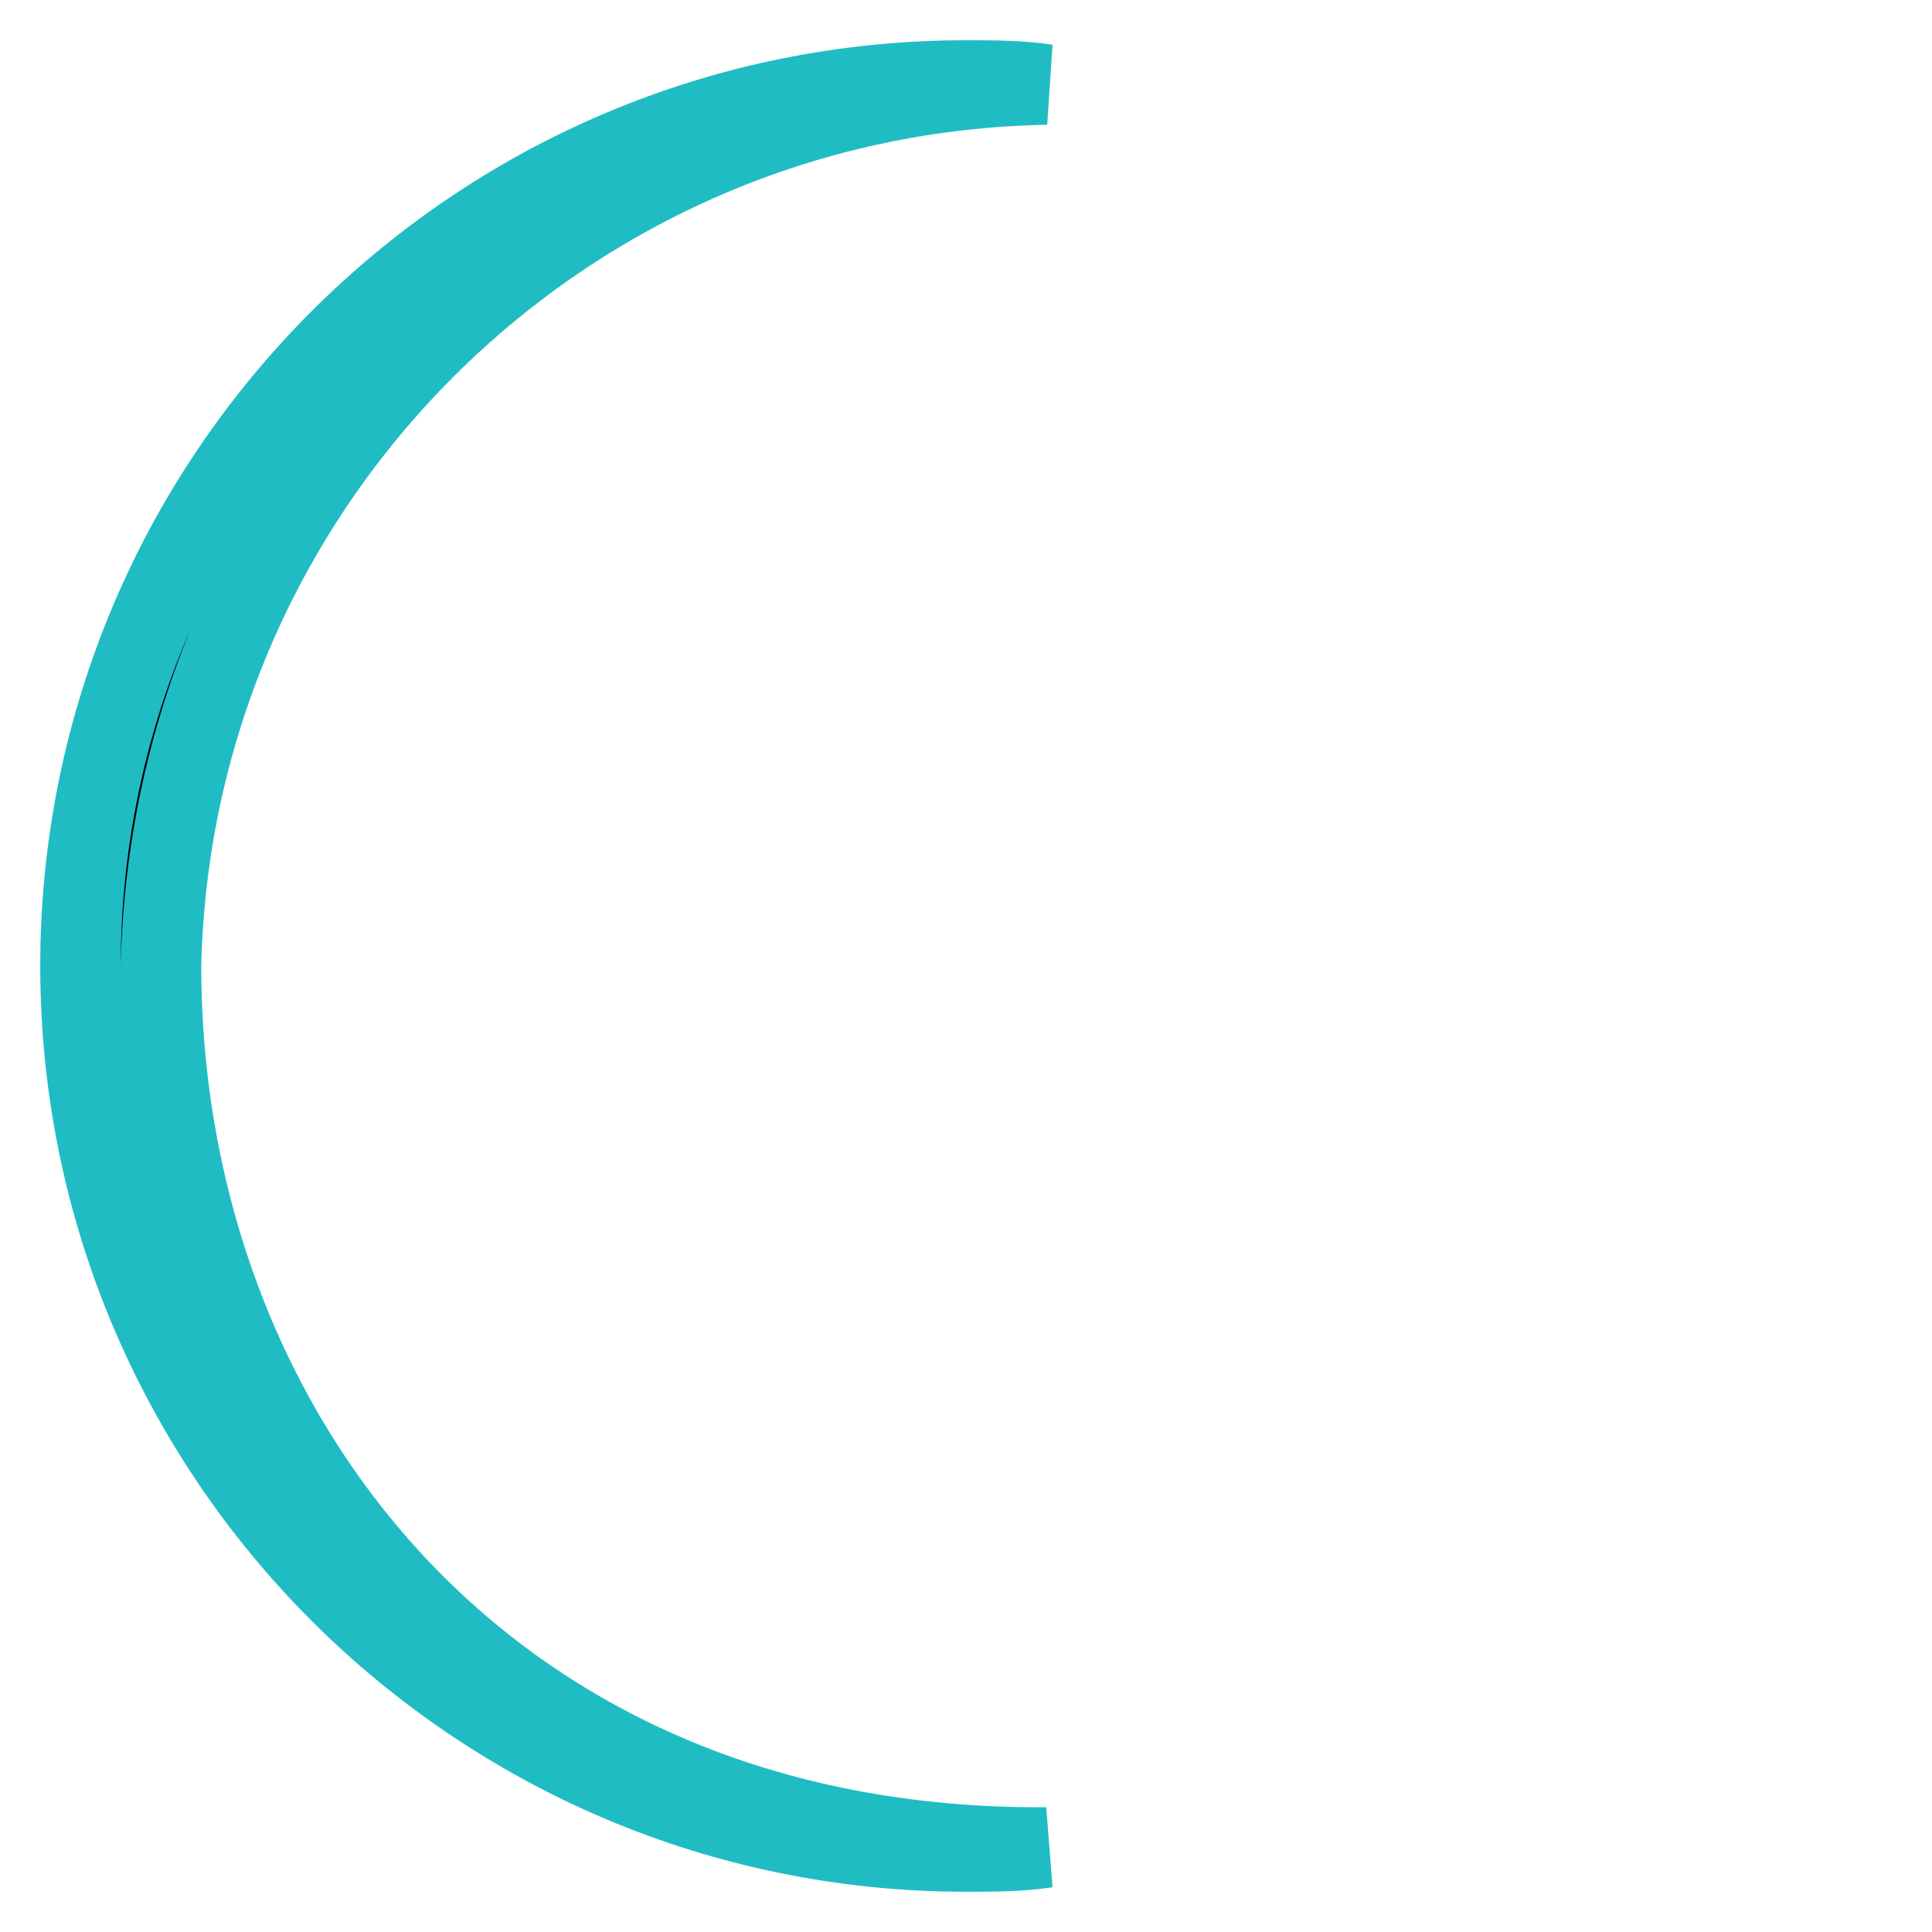
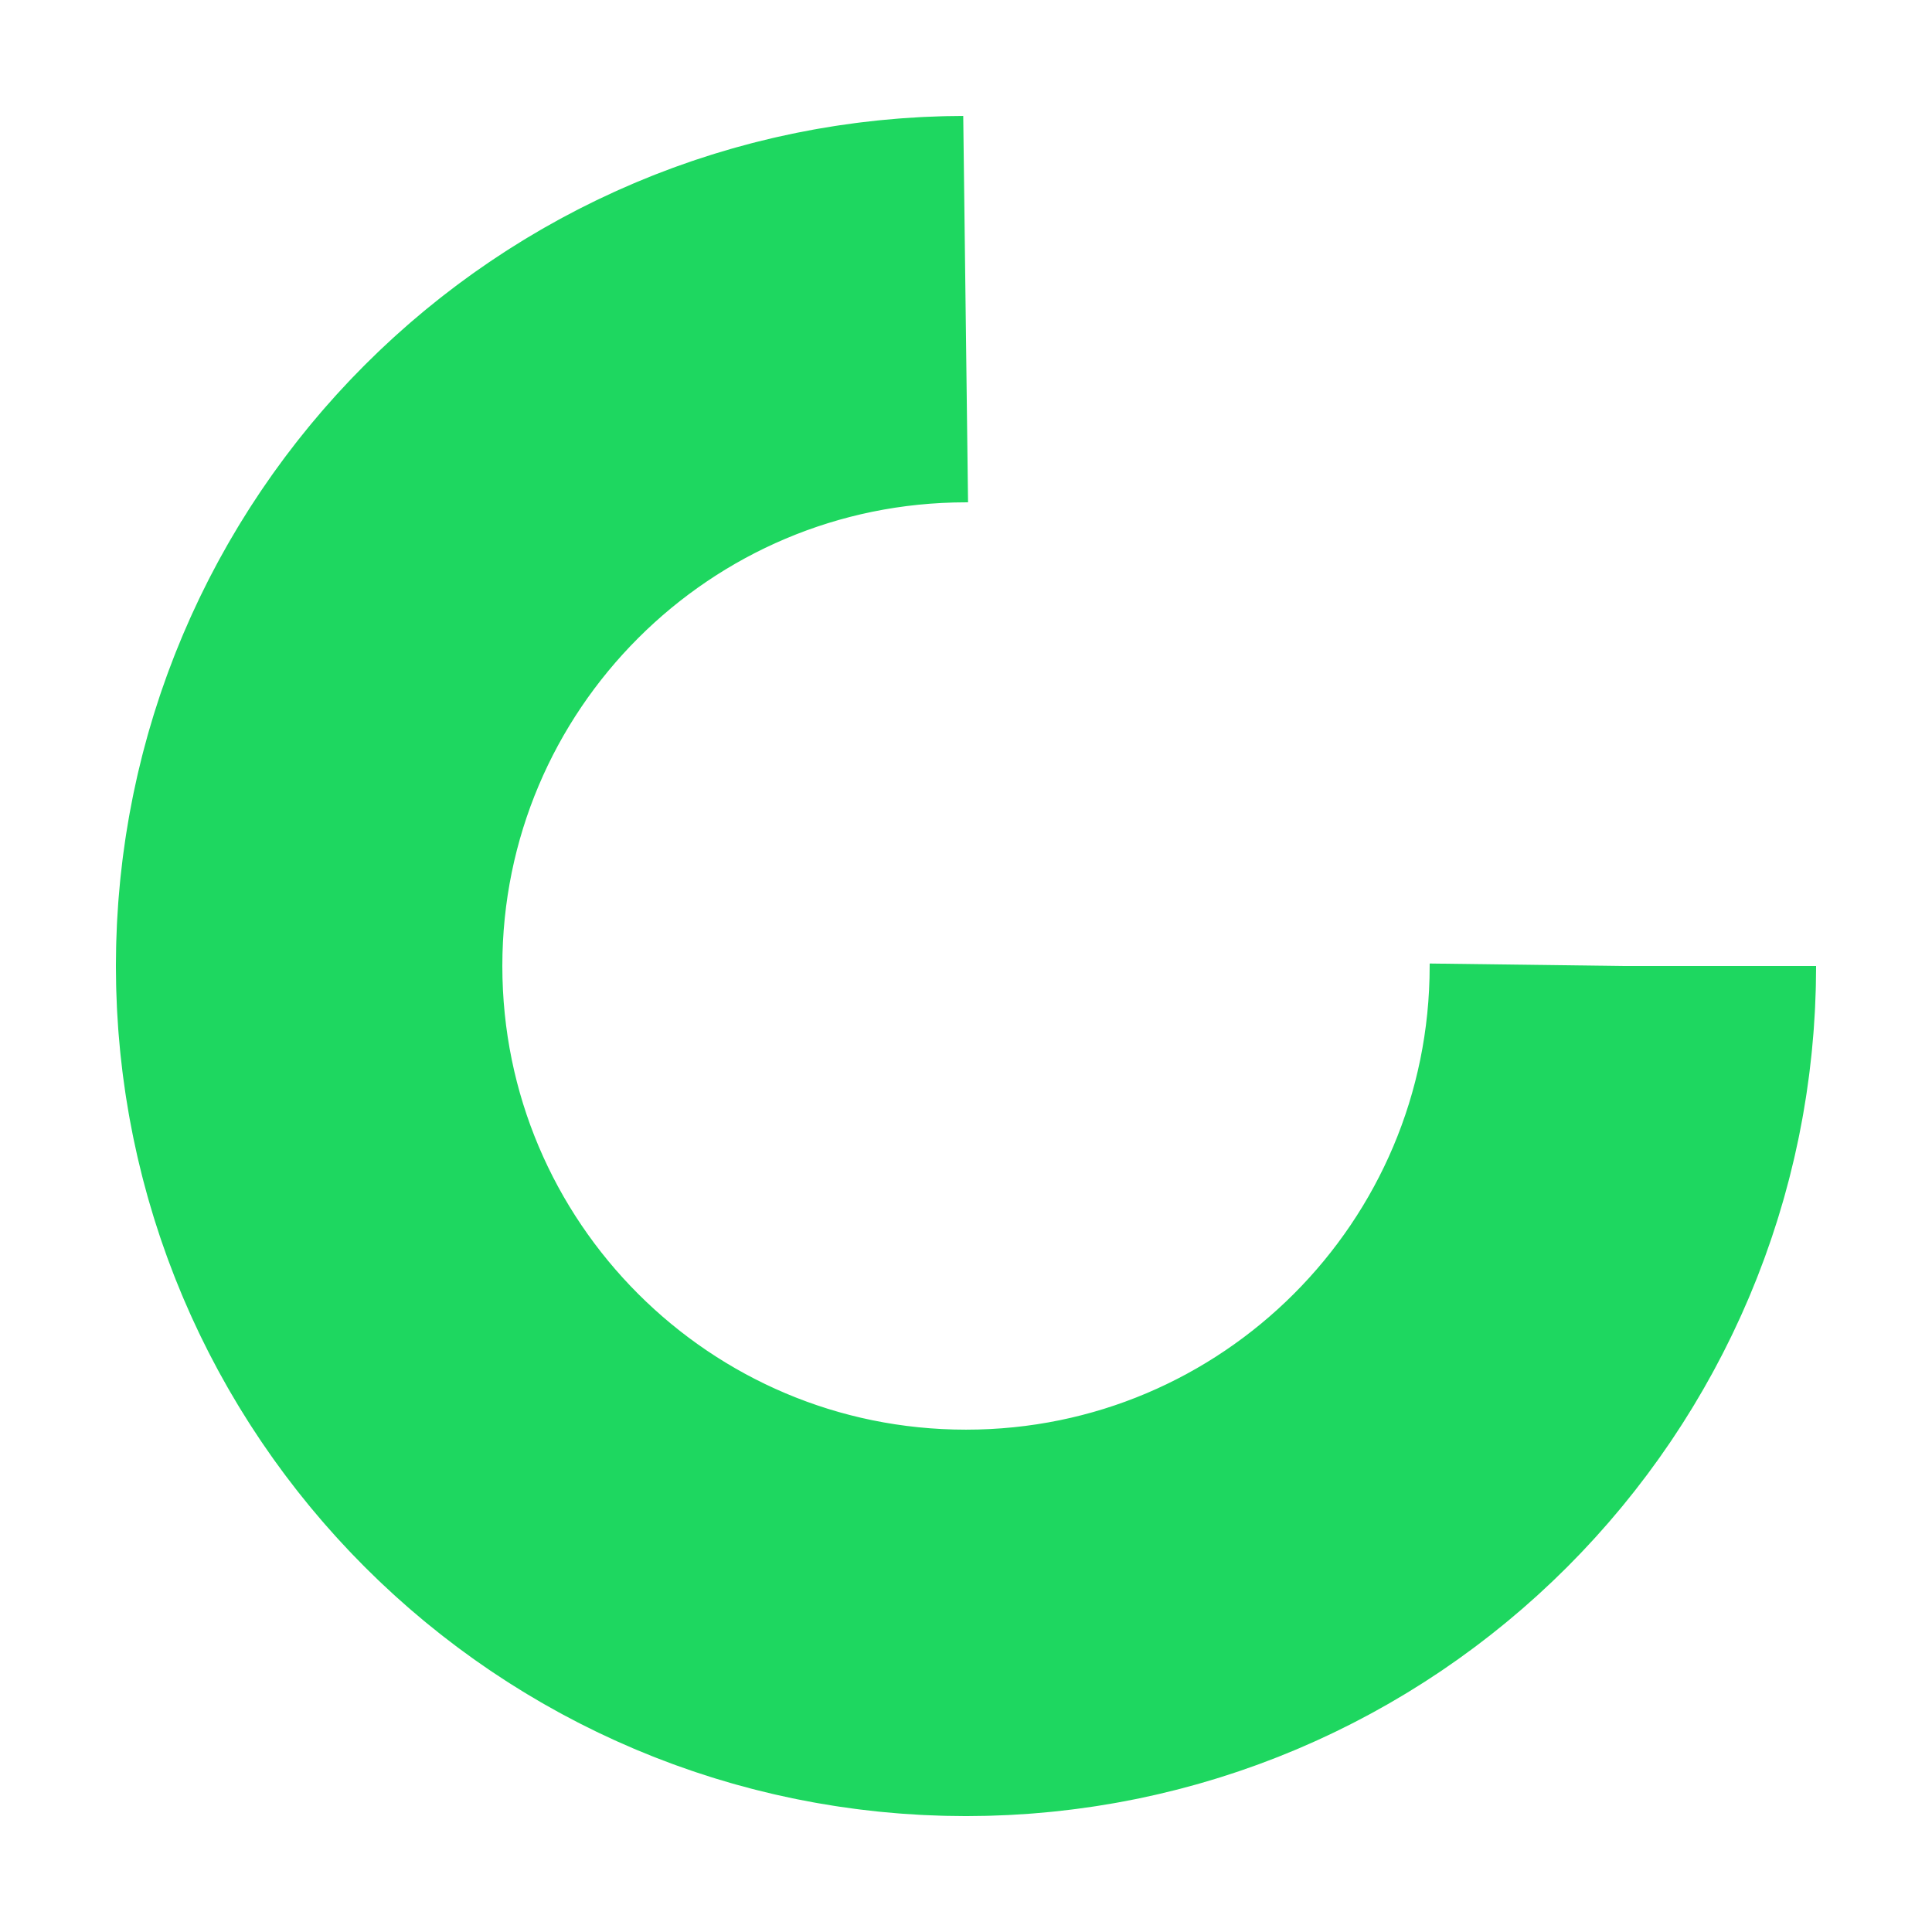
- <svg xmlns="http://www.w3.org/2000/svg" width="36" height="36" viewBox="0 0 24 24">
-   <style>
-     .spinner_7mtw {
-       transform-origin: center;
-       animation: spinner_jgYN 0.6s linear infinite;
-       stroke: #20bcc4;
-     }
-     @keyframes spinner_jgYN {
-       100% {
-         transform: rotate(360deg);
-       }
-     }
-   </style>
-   <path class="spinner_7mtw" d="M2,12A11.2,11.2,0,0,1,13,1.05C12.67,1,12.34,1,12,1a11,11,0,0,0,0,22c.34,0,.67,0,1-.05C6,23,2,17.74,2,12Z" />
+ <svg xmlns="http://www.w3.org/2000/svg" style="margin: auto; background: transparent; display: block; shape-rendering: auto;" width="197px" height="197px" viewBox="0 0 100 100" preserveAspectRatio="xMidYMid">
+   <circle cx="50" cy="50" fill="none" stroke="#1ed760" stroke-width="20" r="34" stroke-dasharray="160.221 55.407">
+     <animateTransform attributeName="transform" type="rotate" repeatCount="indefinite" dur="0.556s" values="0 50 50;360 50 50" keyTimes="0;1" />
+   </circle>
</svg>
